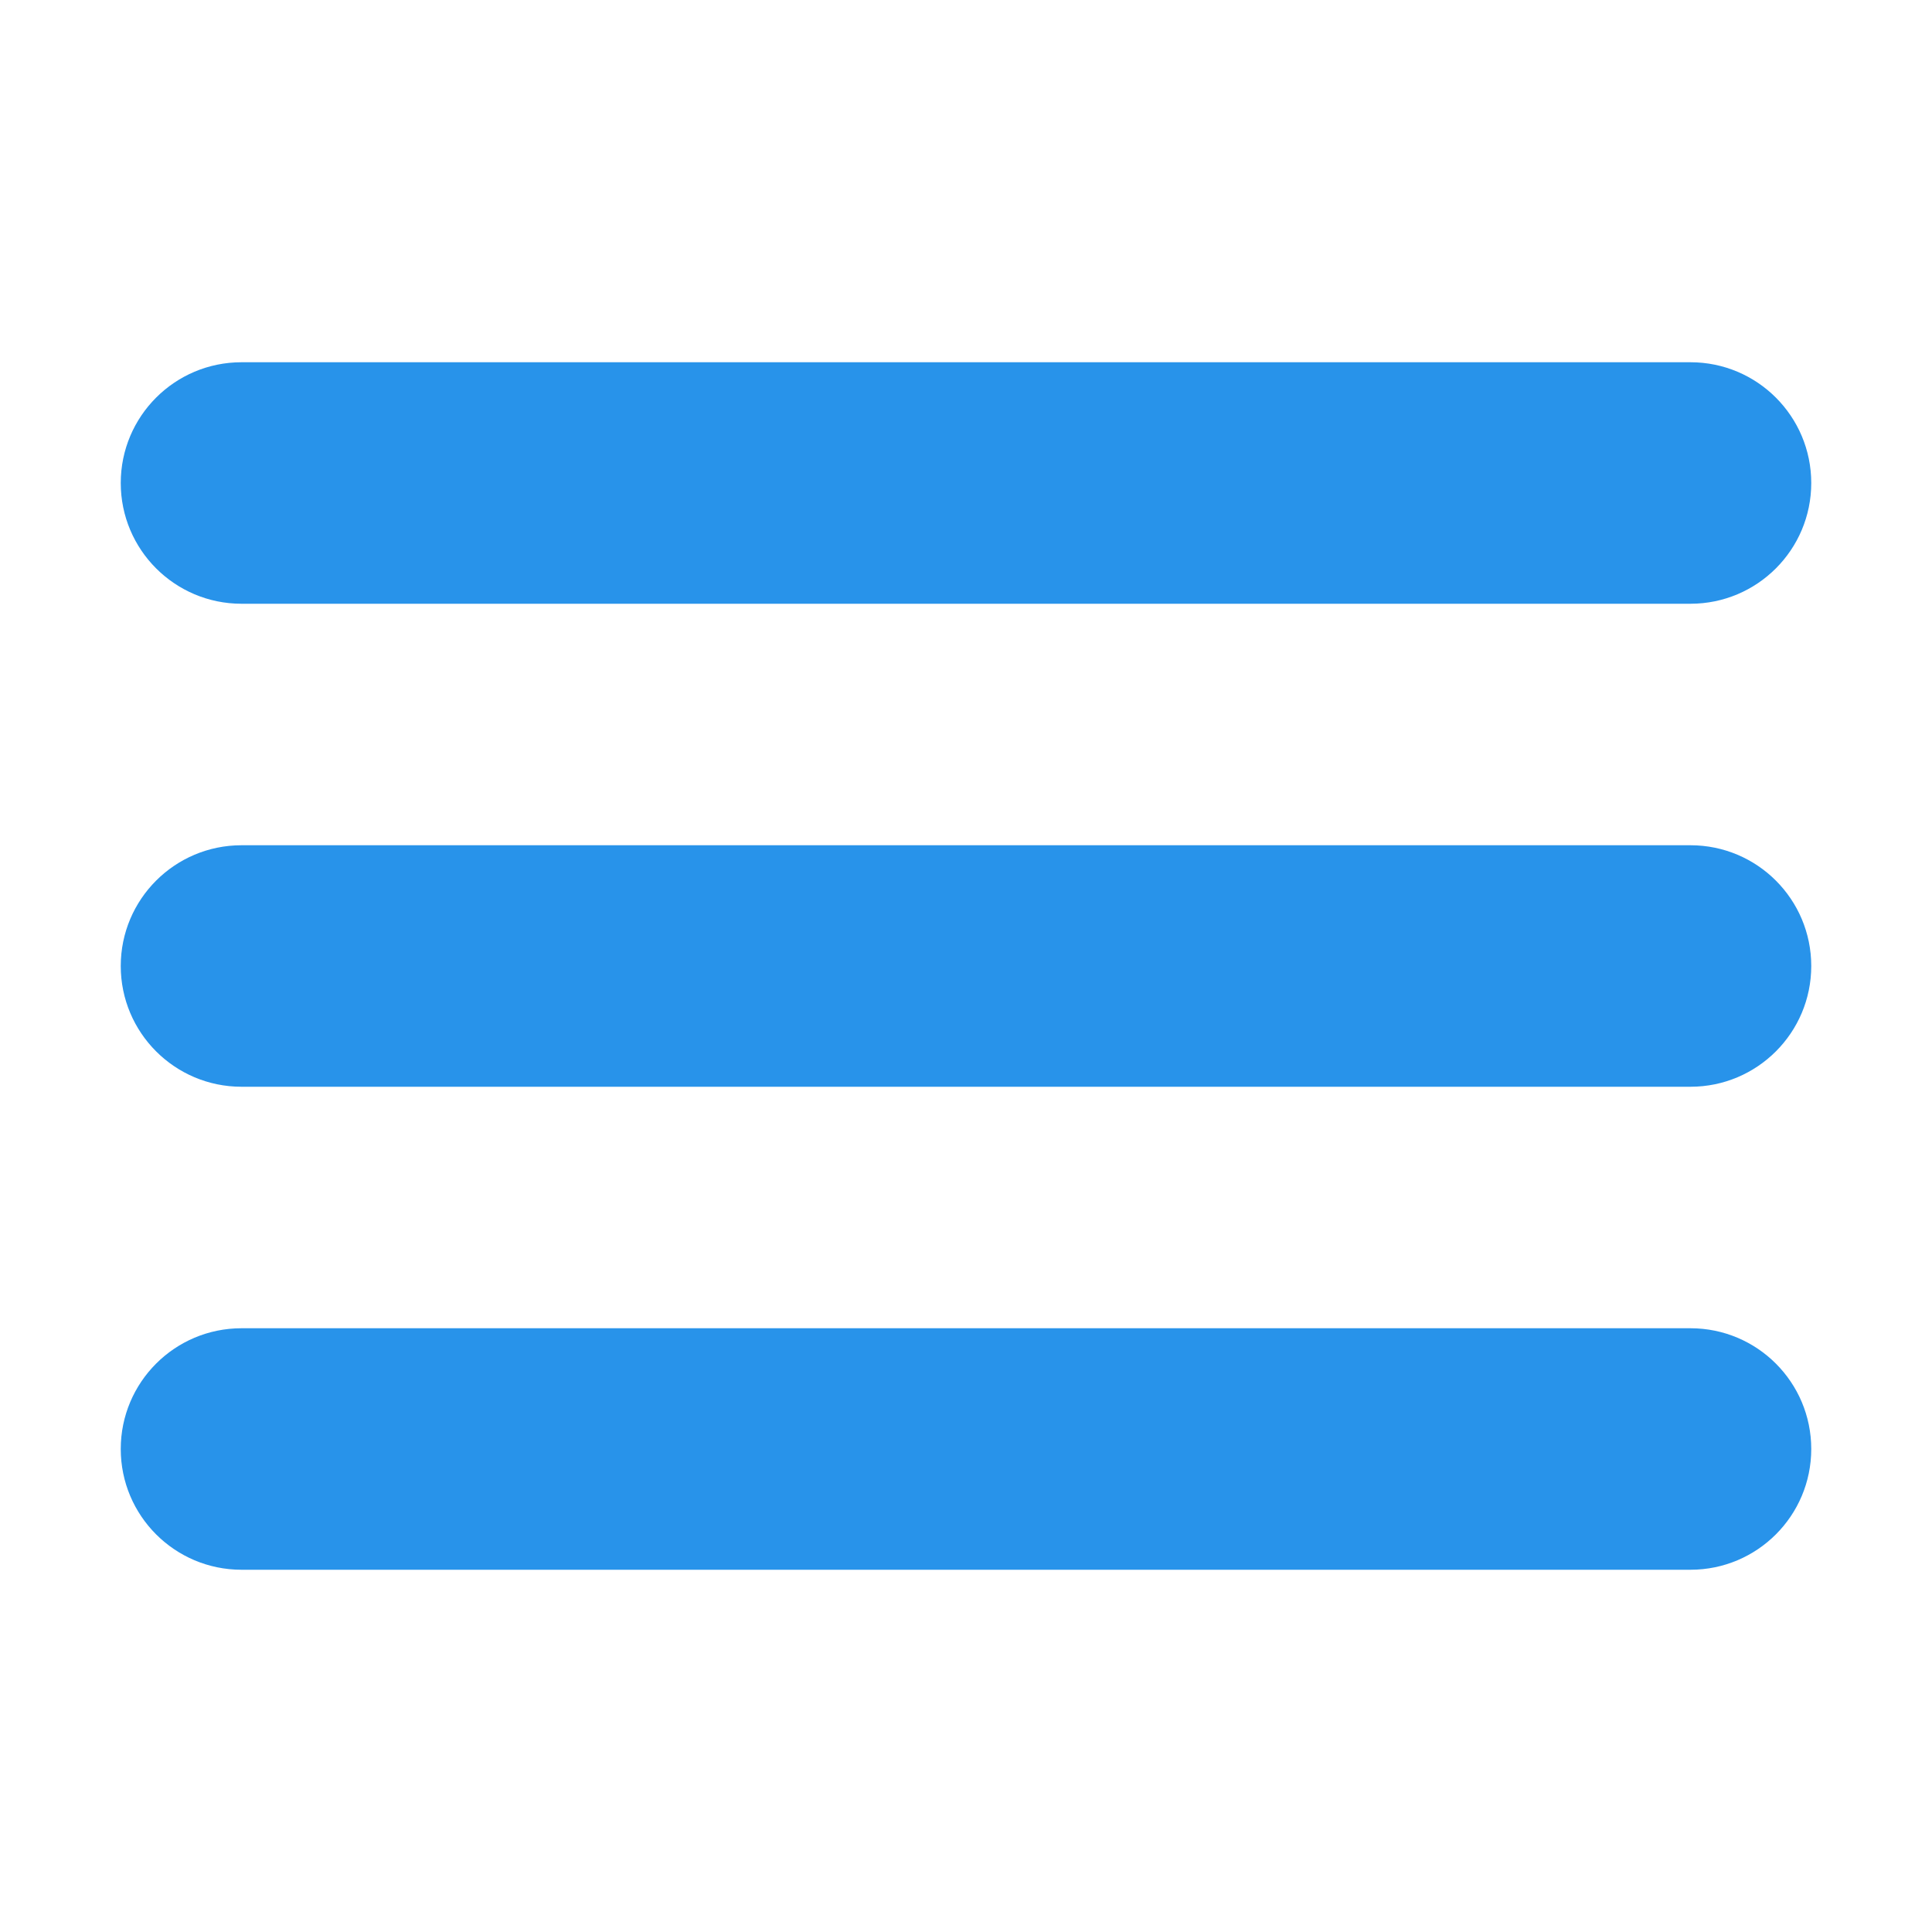
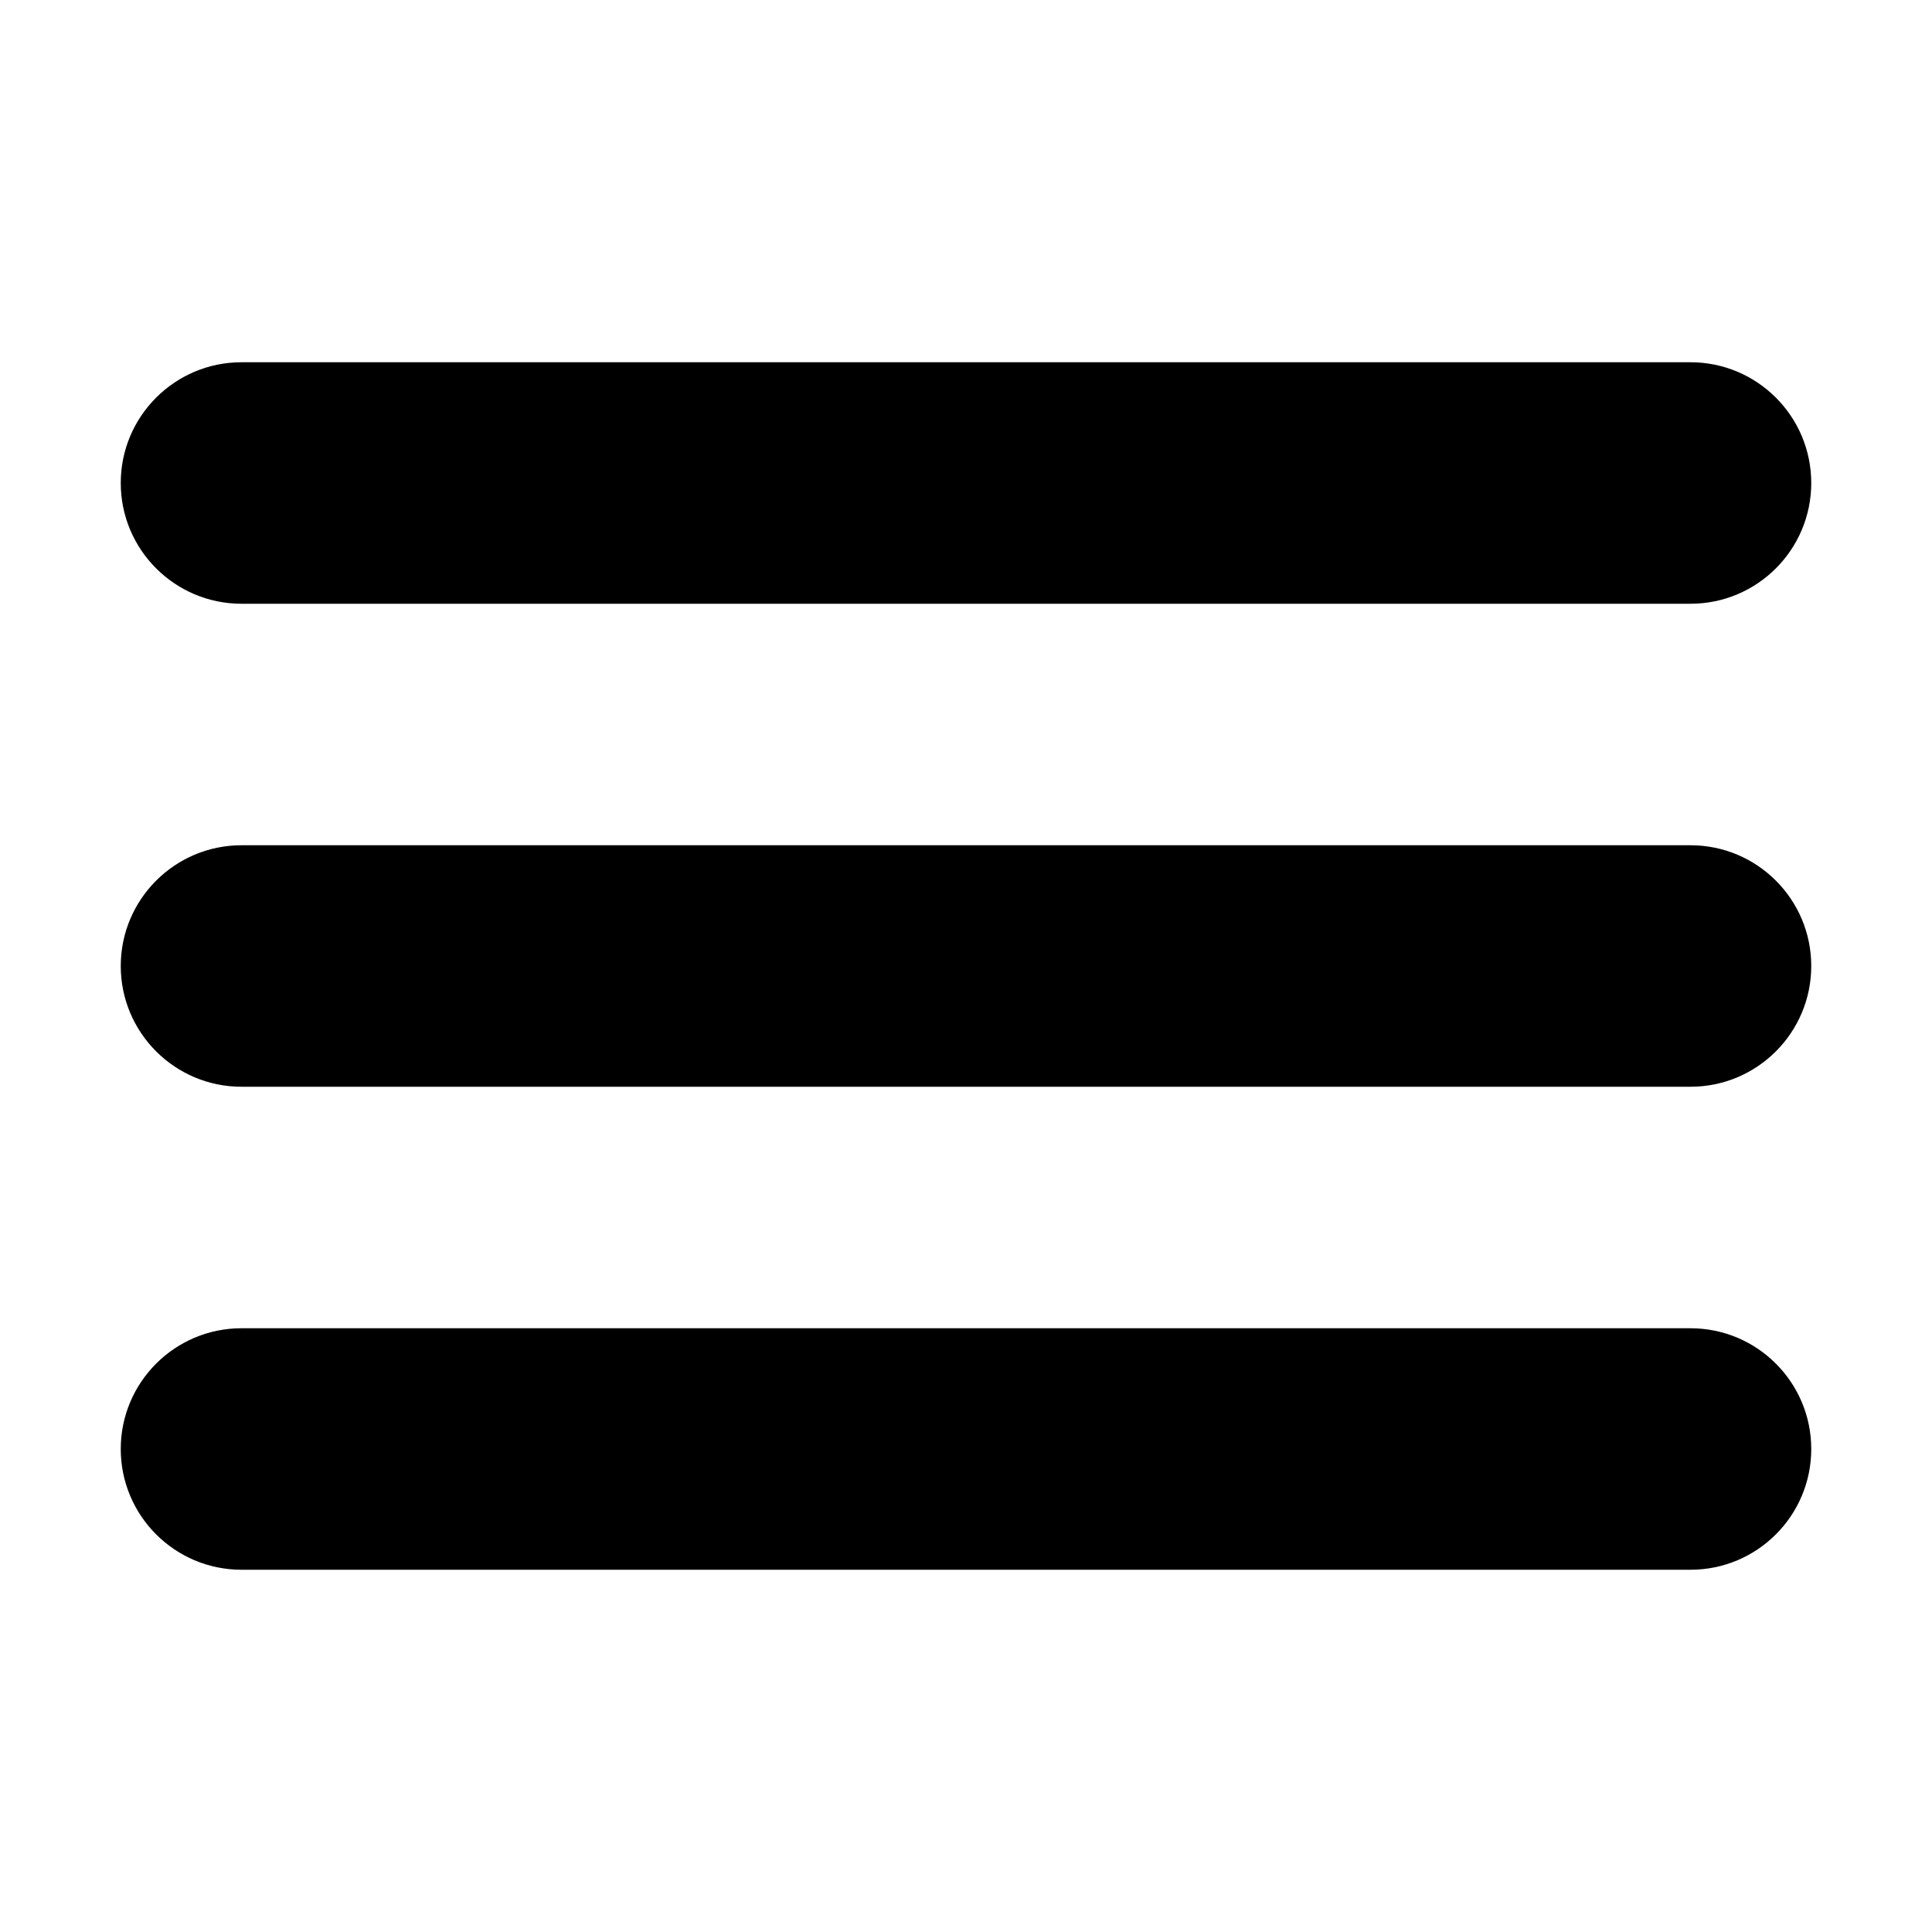
- <svg xmlns="http://www.w3.org/2000/svg" viewBox="0 0 32 32" xml:space="preserve" enable-background="new 0 0 32 32">
-   <path d="M4 10h24a2 2 0 0 0 0-4H4a2 2 0 0 0 0 4zm24 4H4a2 2 0 0 0 0 4h24a2 2 0 0 0 0-4zm0 8H4a2 2 0 0 0 0 4h24a2 2 0 0 0 0-4z" fill="#2893ea" class="fill-000000" />
+ <svg xmlns="http://www.w3.org/2000/svg" height="32px" id="Layer_1" style="enable-background:new 0 0 32 32;" version="1.1" viewBox="0 0 32 32" width="32px" xml:space="preserve">
+   <path d="M4,10h24c1.104,0,2-0.896,2-2s-0.896-2-2-2H4C2.896,6,2,6.896,2,8S2.896,10,4,10z M28,14H4c-1.104,0-2,0.896-2,2  s0.896,2,2,2h24c1.104,0,2-0.896,2-2S29.104,14,28,14z M28,22H4c-1.104,0-2,0.896-2,2s0.896,2,2,2h24c1.104,0,2-0.896,2-2  S29.104,22,28,22z" />
</svg>
